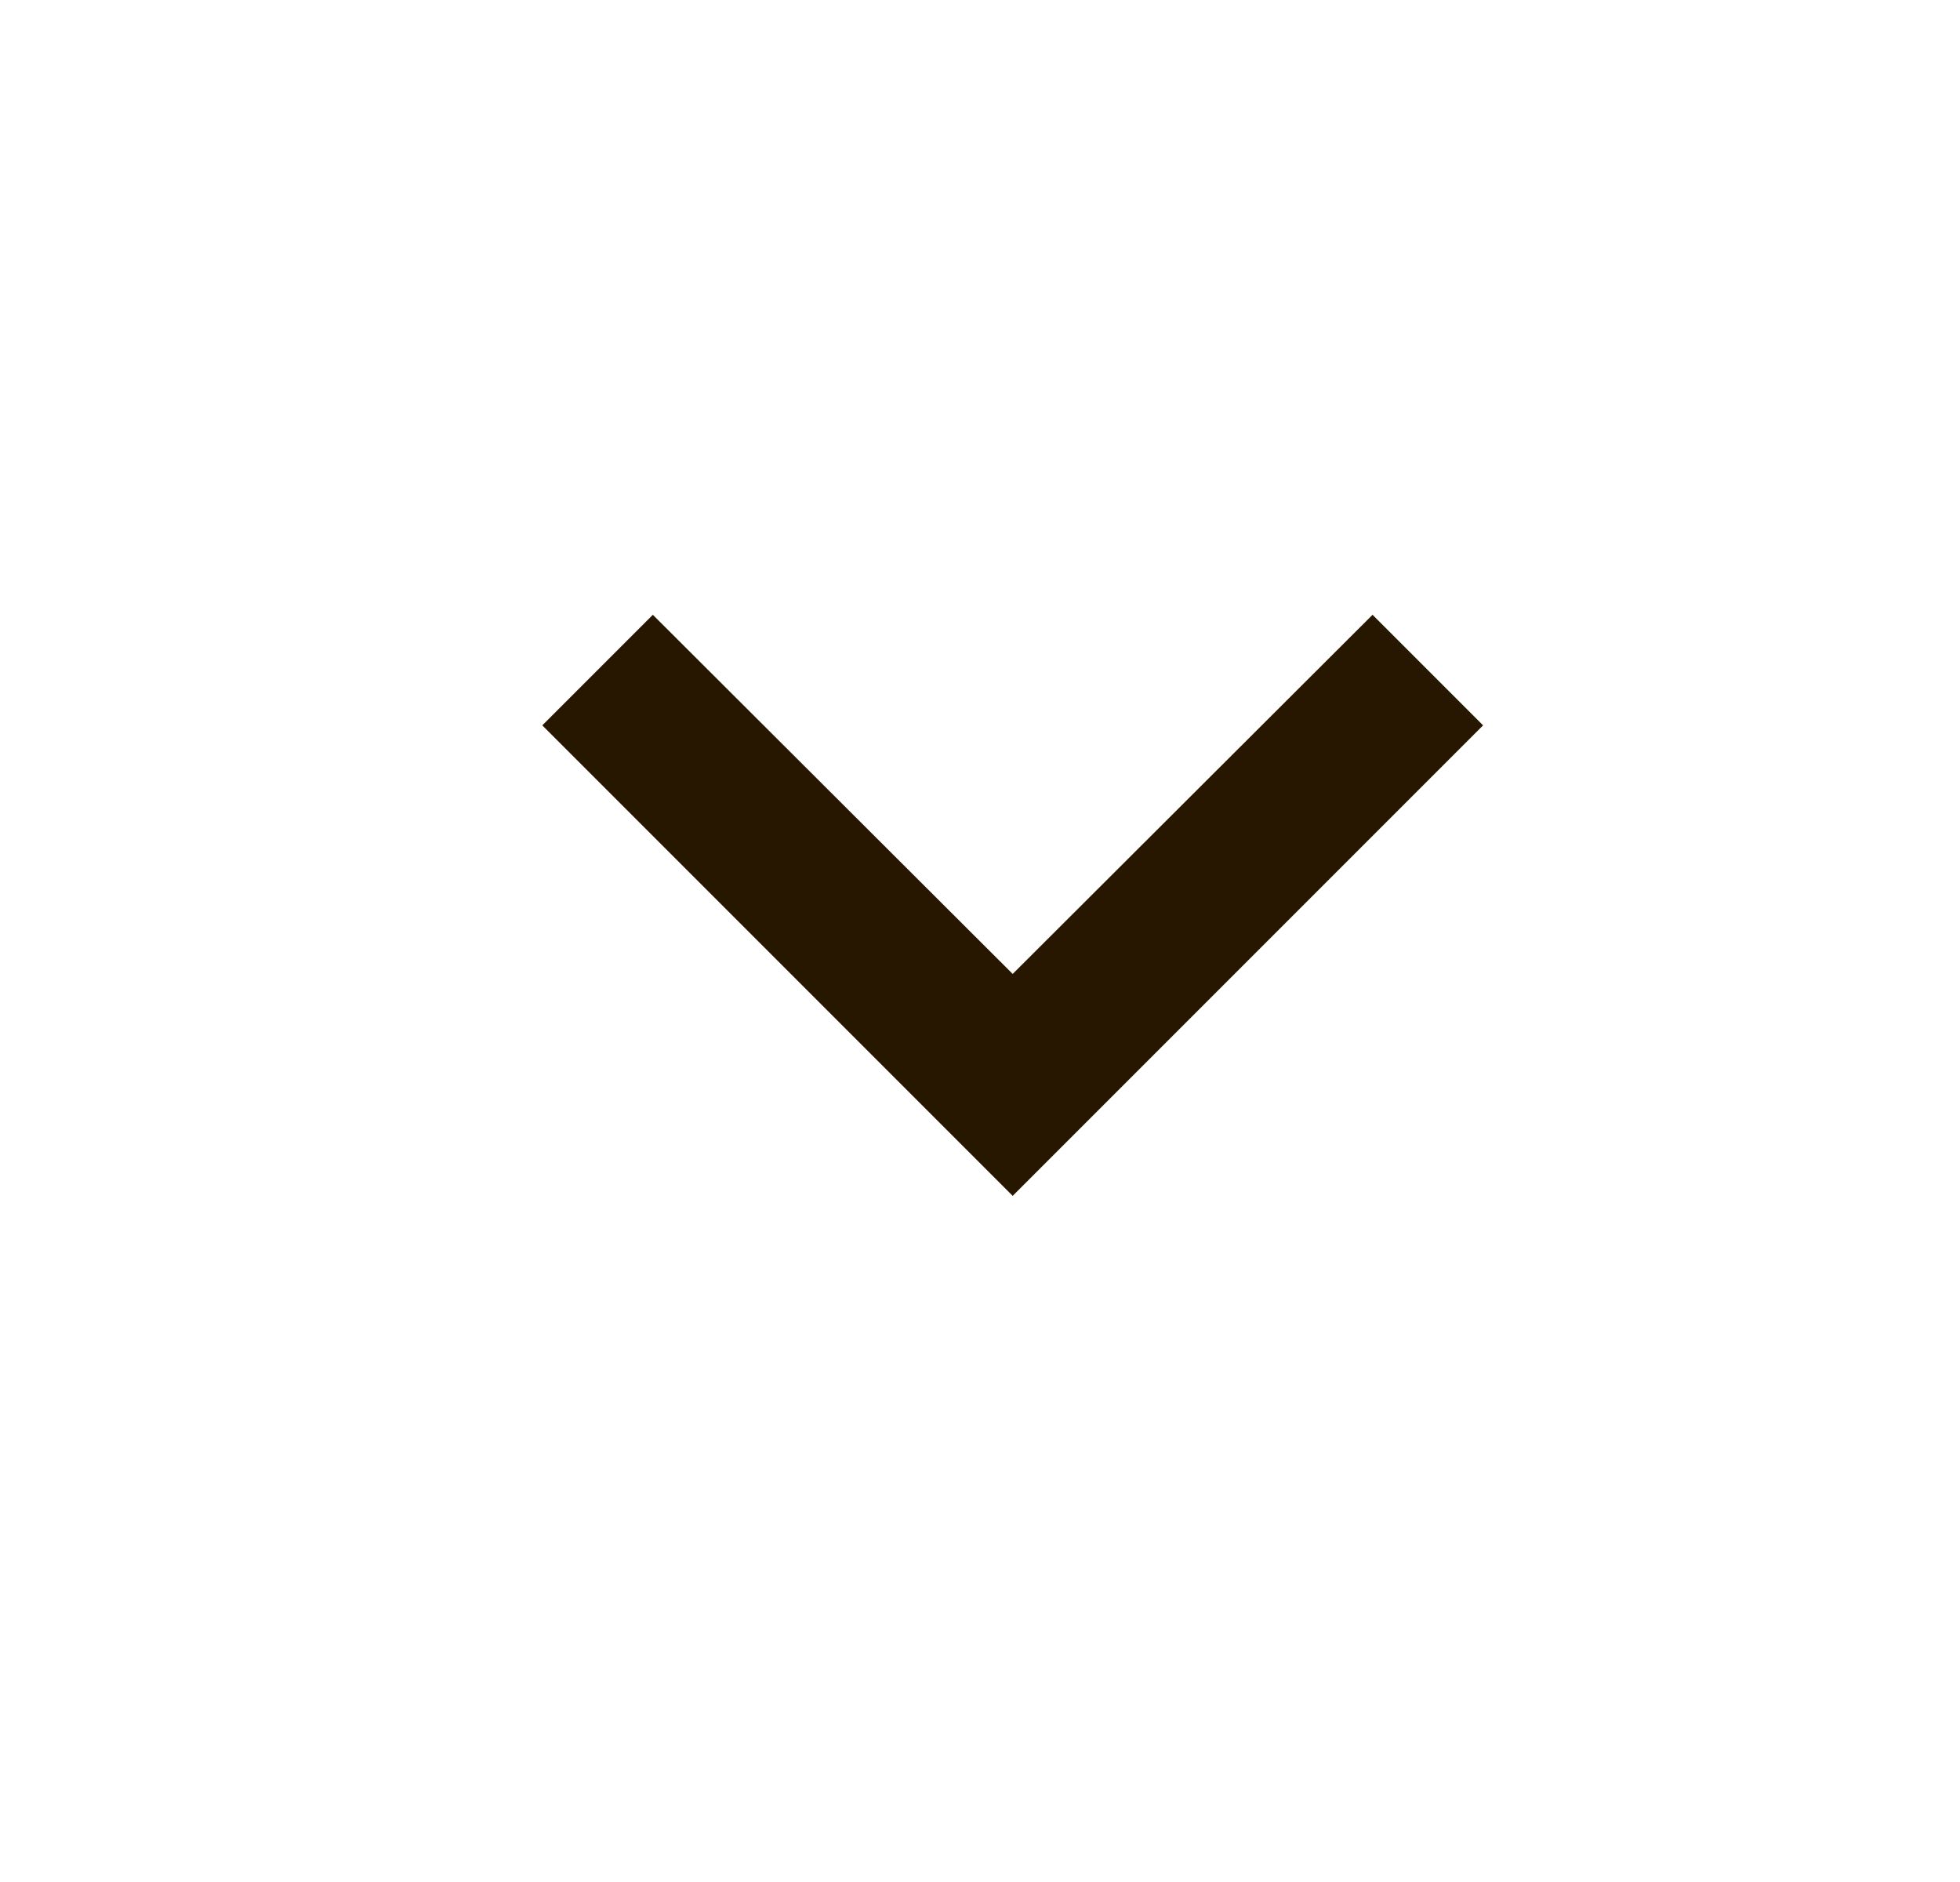
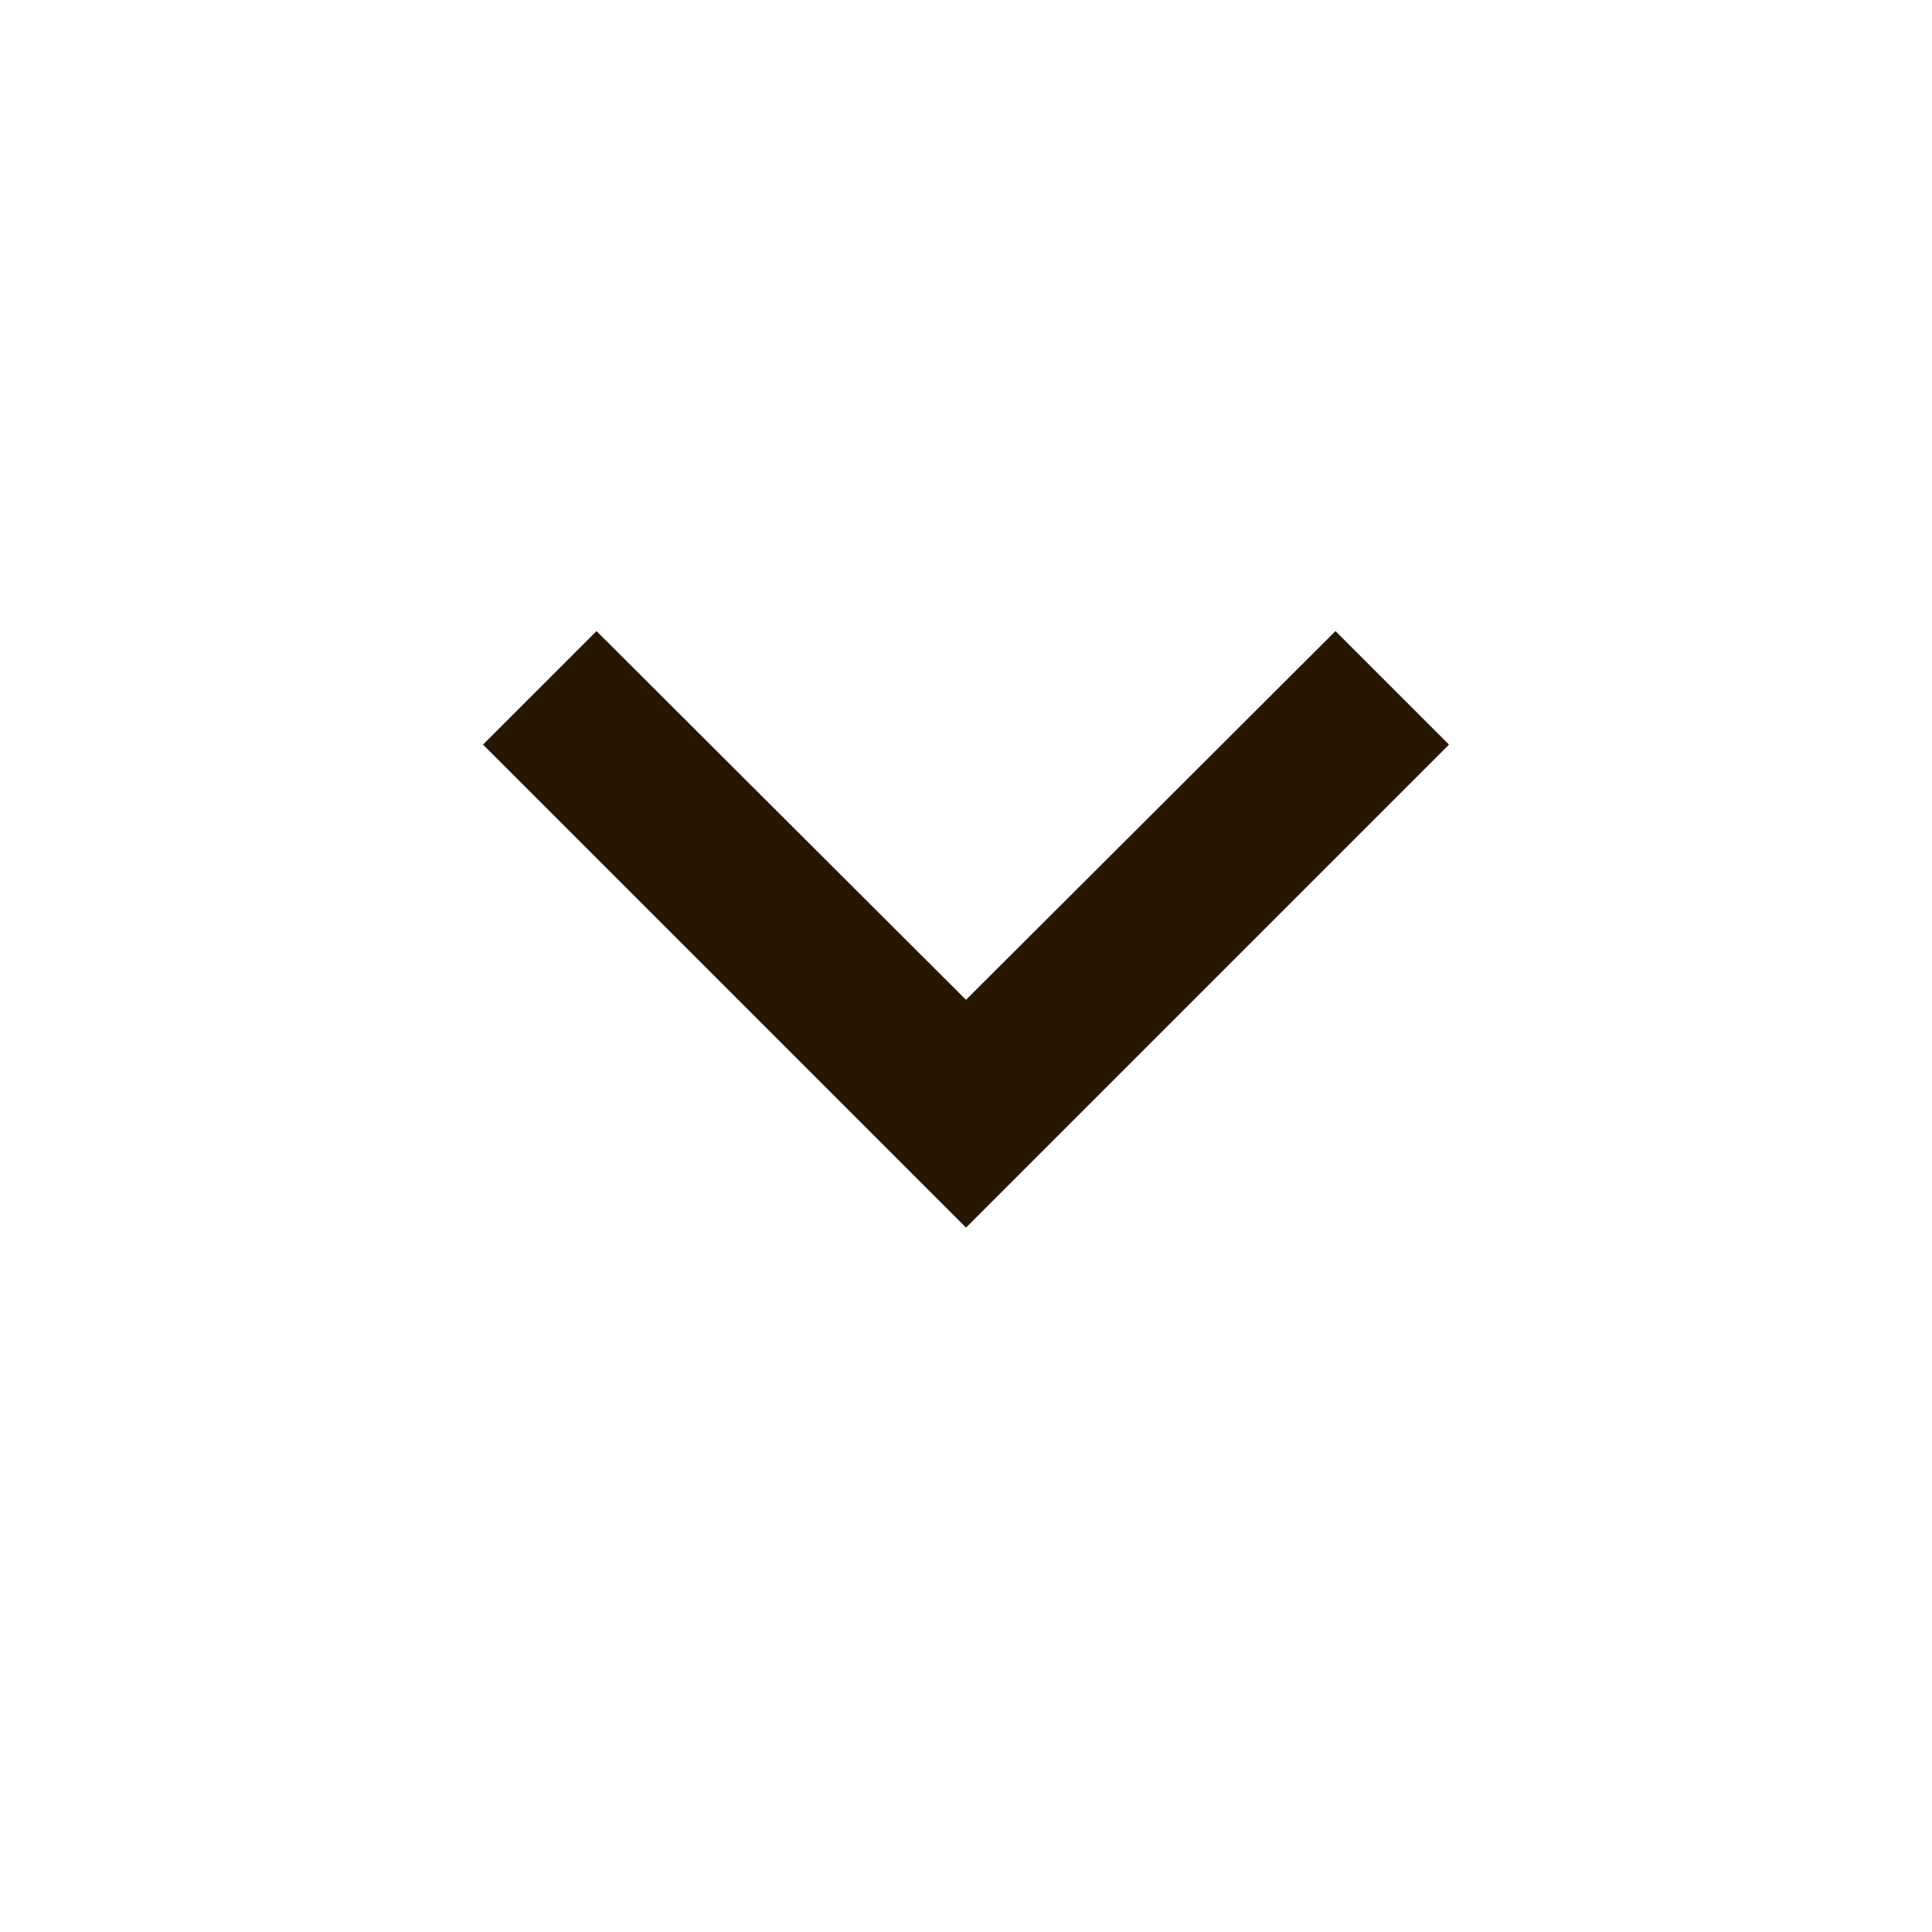
- <svg xmlns="http://www.w3.org/2000/svg" width="25" height="24" viewBox="0 0 25 24" fill="none">
-   <path d="M8.327 7.84L12.917 12.42L17.507 7.84L18.917 9.25L12.917 15.25L6.917 9.25L8.327 7.84Z" fill="#271700" />
+ <svg xmlns="http://www.w3.org/2000/svg" width="32" height="32" viewBox="0 0 32 32" fill="none">
+   <path d="M9.88 10.453L16 16.56L22.12 10.453L24 12.333L16 20.333L8 12.333L9.88 10.453Z" fill="#271700" />
</svg>
